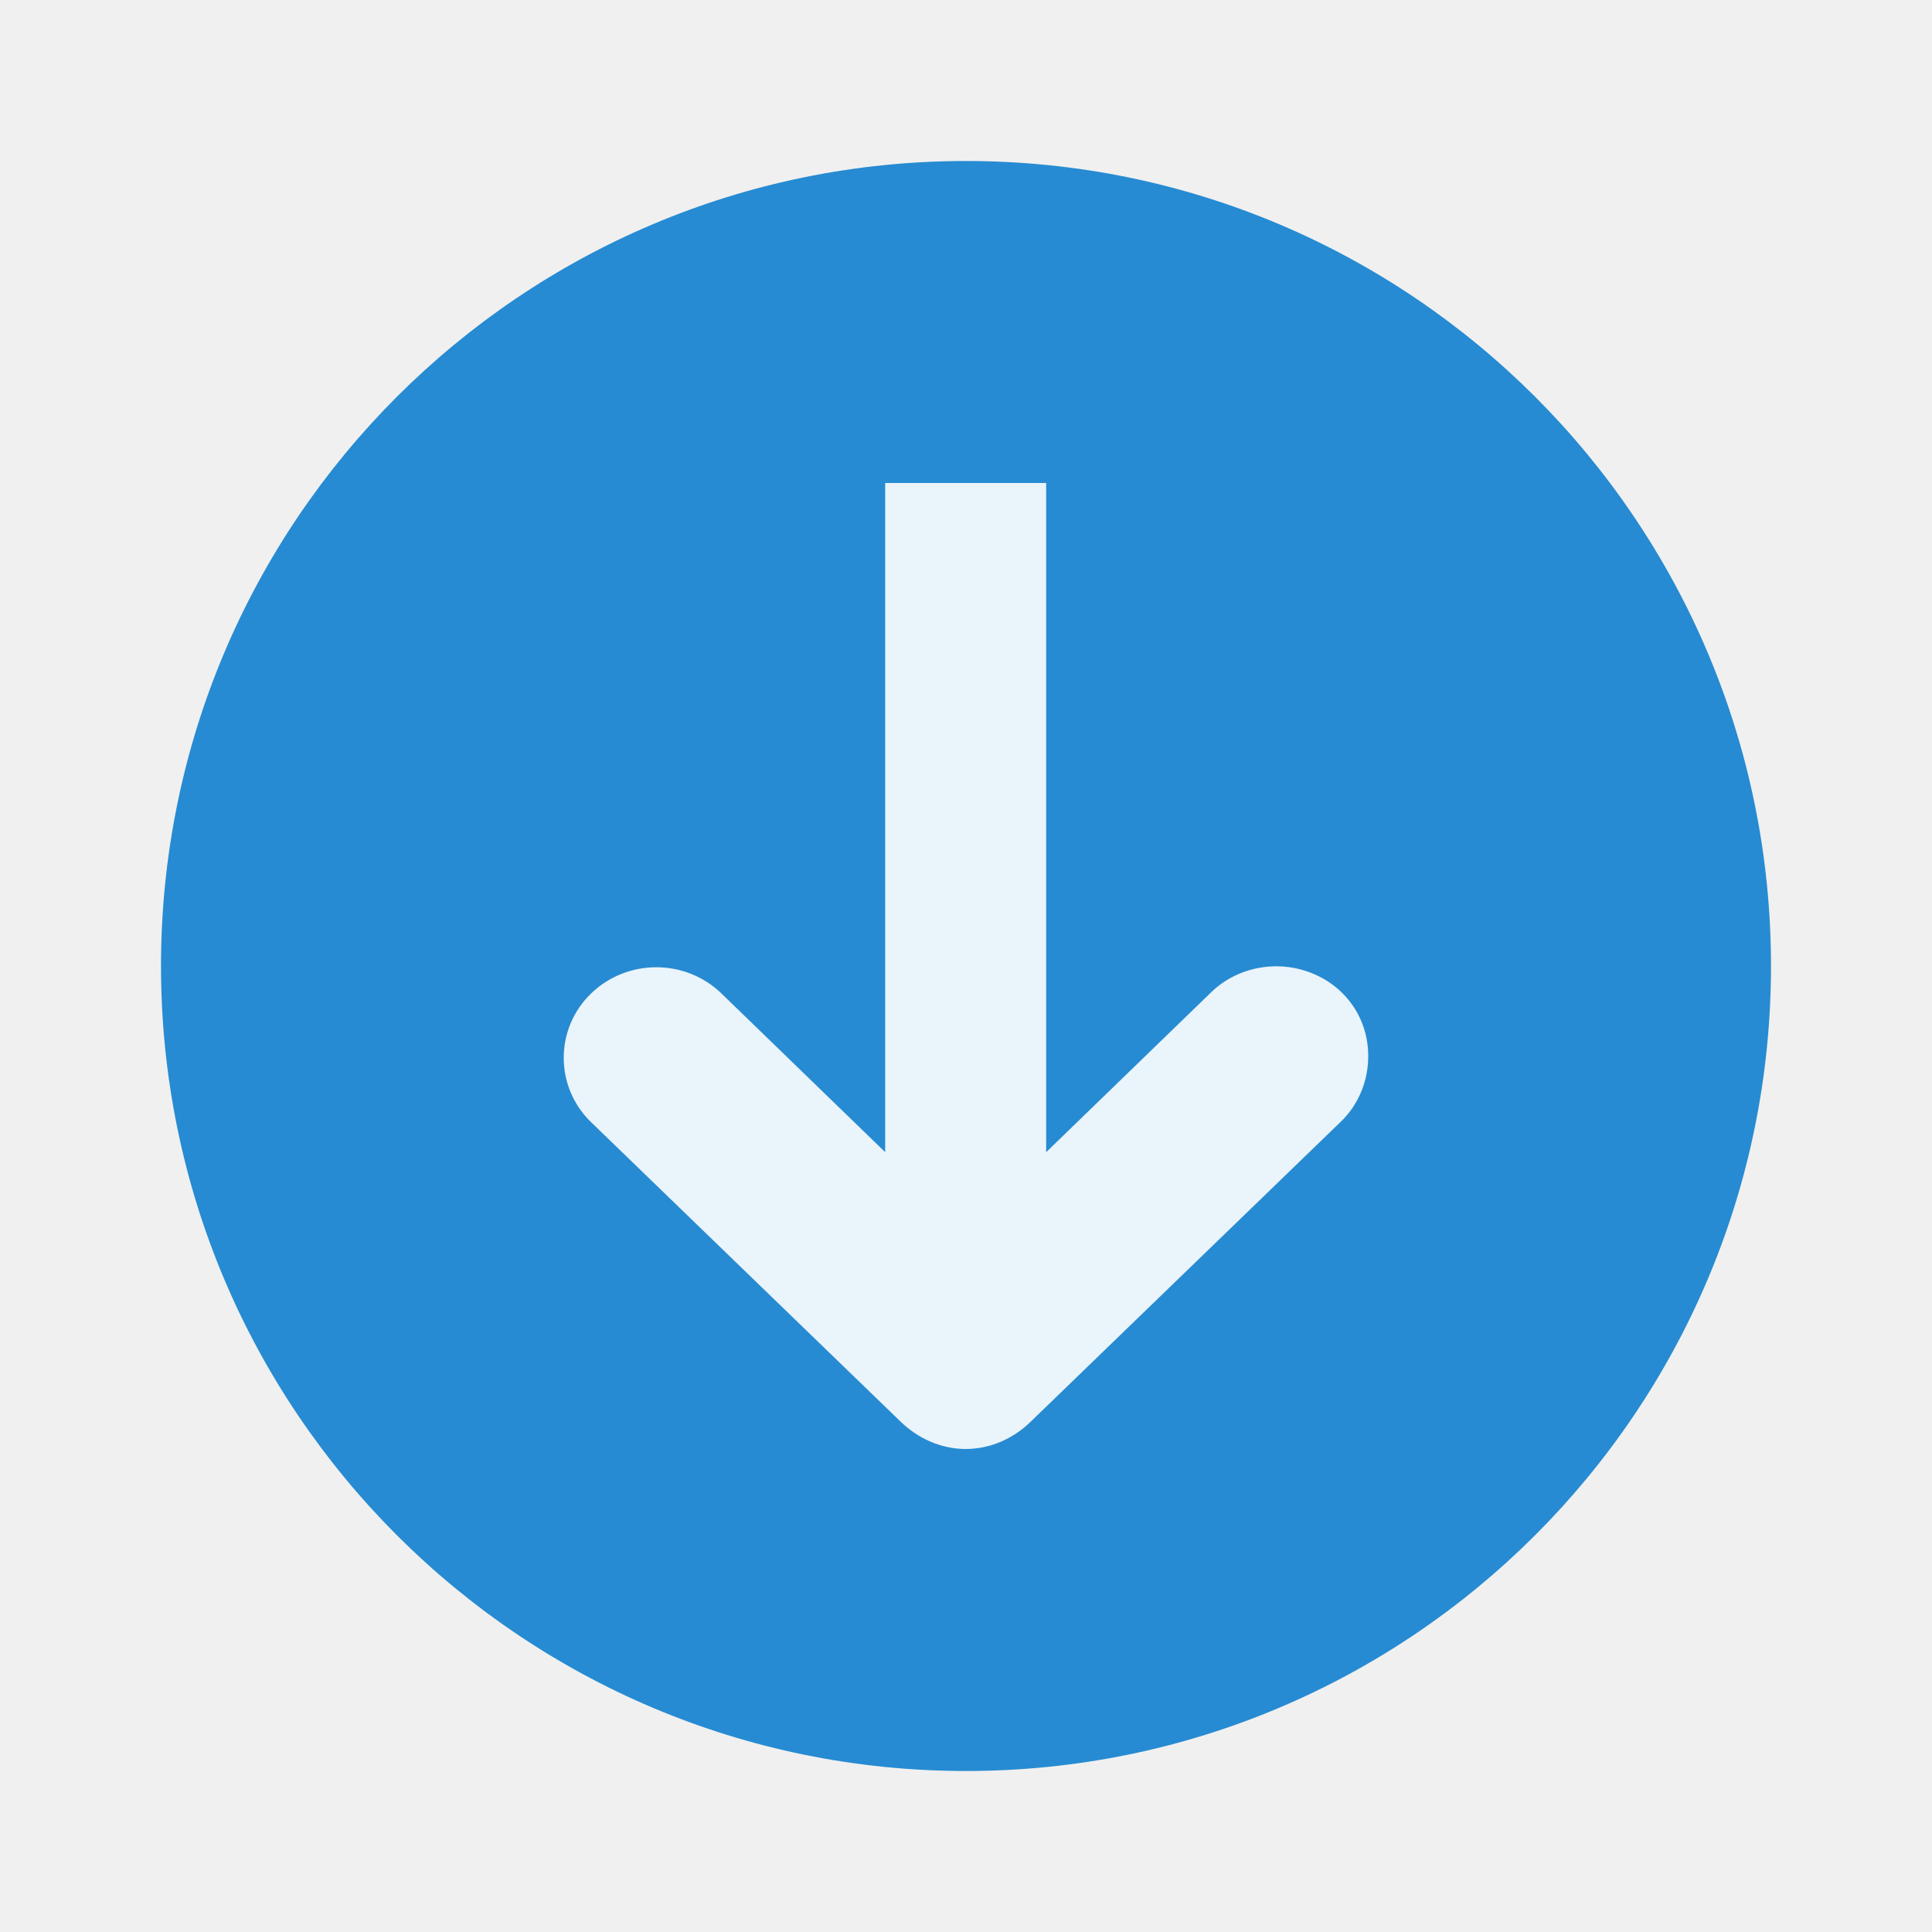
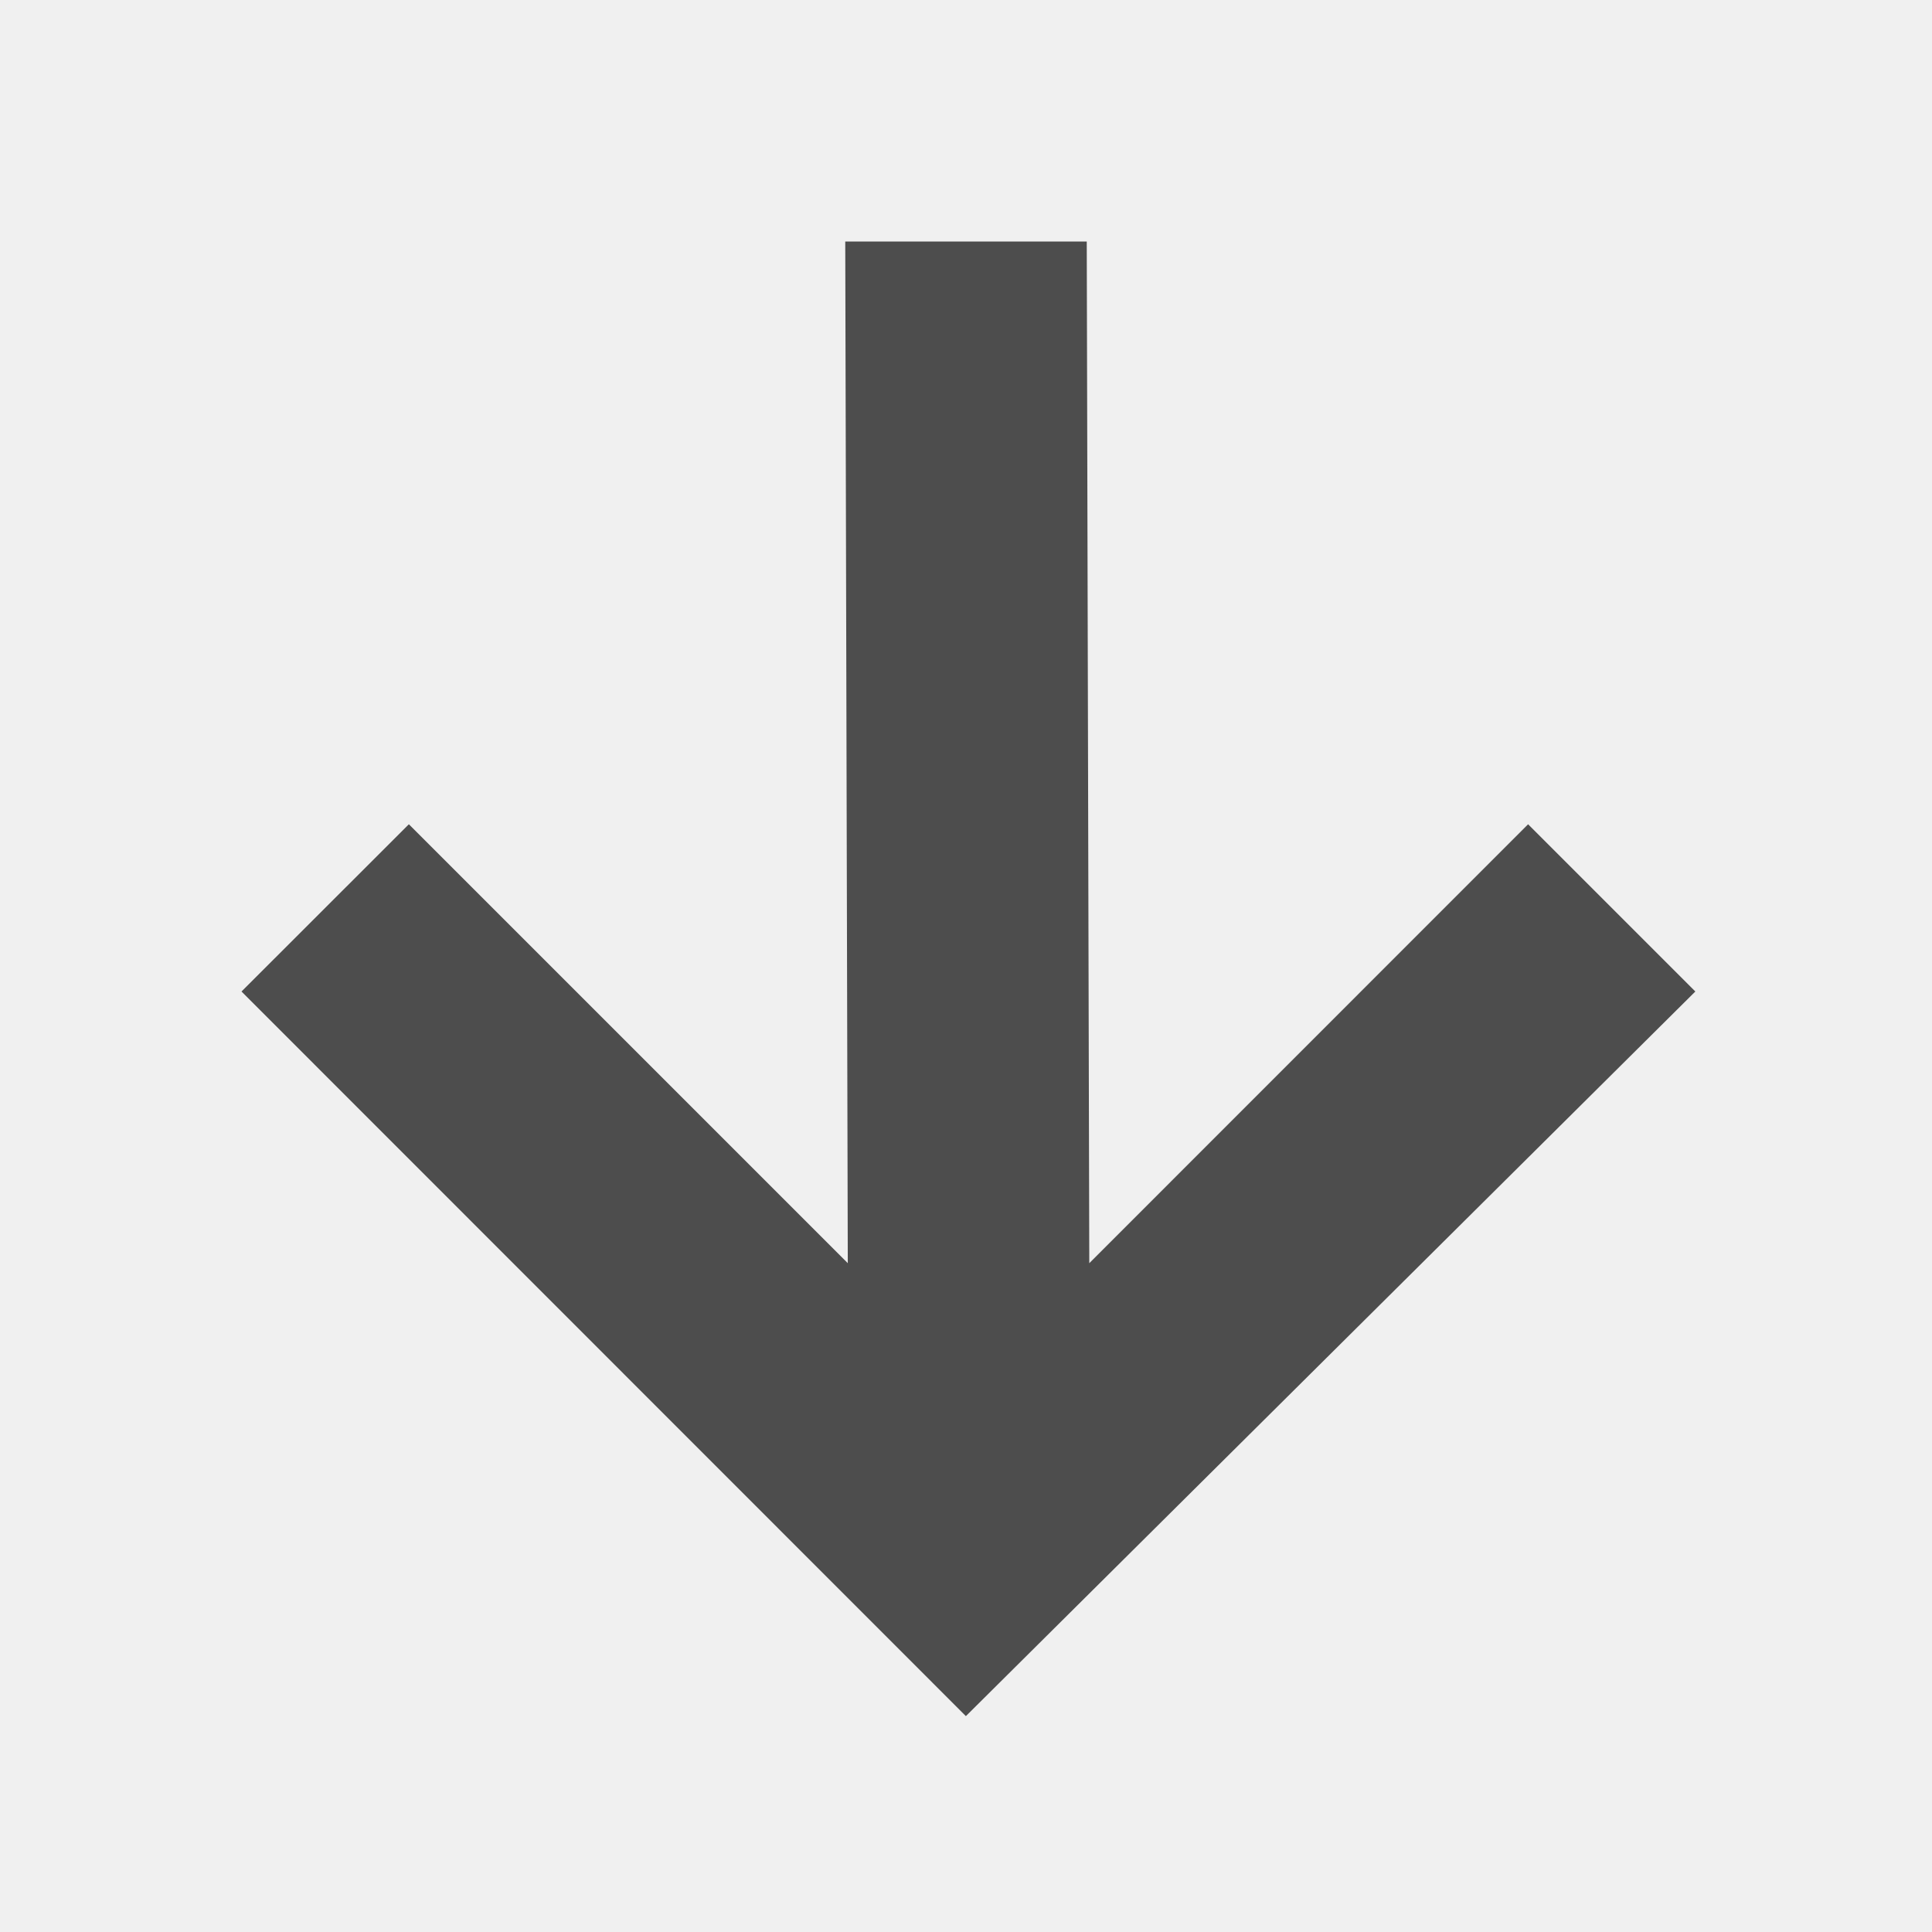
- <svg xmlns="http://www.w3.org/2000/svg" width="48" height="48" viewBox="0 0 48 48">
-   <path style="fill:#268bd2;fill-rule:evenodd" d="M 24 44 C 35.043 44 44 35.043 44 24 C 44 12.957 35.043 4 24 4 C 12.957 4 4 12.957 4 24 C 4 35.043 12.957 44 24 44 Z" />
-   <path style="fill:#fff;fill-opacity:.902" d="M 23.992 36 C 24.605 36 25.188 35.738 25.617 35.312 L 33.305 27.875 C 33.73 27.473 33.977 26.898 33.992 26.312 C 34.023 25.383 33.496 24.551 32.617 24.188 C 31.742 23.824 30.715 24.02 30.055 24.688 L 25.992 28.625 L 25.992 12 L 21.992 12 L 21.992 28.625 L 17.93 24.688 C 17.031 23.812 15.582 23.812 14.68 24.688 C 13.781 25.562 13.781 27 14.68 27.875 L 22.367 35.312 C 22.801 35.738 23.383 36 23.992 36 Z" />
+ <svg xmlns="http://www.w3.org/2000/svg" xmlns:ns1="http://www.openswatchbook.org/uri/2009/osb" height="16" version="1.1" width="16" enable-background="new">
+   <defs id="defs7386">
+     <linearGradient id="linearGradient5606" ns1:paint="solid">
+       <stop id="stop5608" />
+     </linearGradient>
+     <filter color-interpolation-filters="sRGB" id="filter7554">
+       <feBlend id="feBlend7556" in2="BackgroundImage" mode="darken" />
+     </filter>
+   </defs>
+   <g id="layer12" transform="rotate(-90 8 8) translate(-281.0002,-29)">
+     <style id="current-color-scheme" type="text/css">.ColorScheme-Text { color:#4d4d4d; }</style>
+     <path class="ColorScheme-Text" d="m 288.789,31 1.385,1.386 -3.635,3.635 8.461,-0.021 0,2 -8.461,0.021 3.635,3.634 -1.385,1.385 -6.001,-6.041 z" id="path4765" fill="currentColor" />
+   </g>
</svg>
